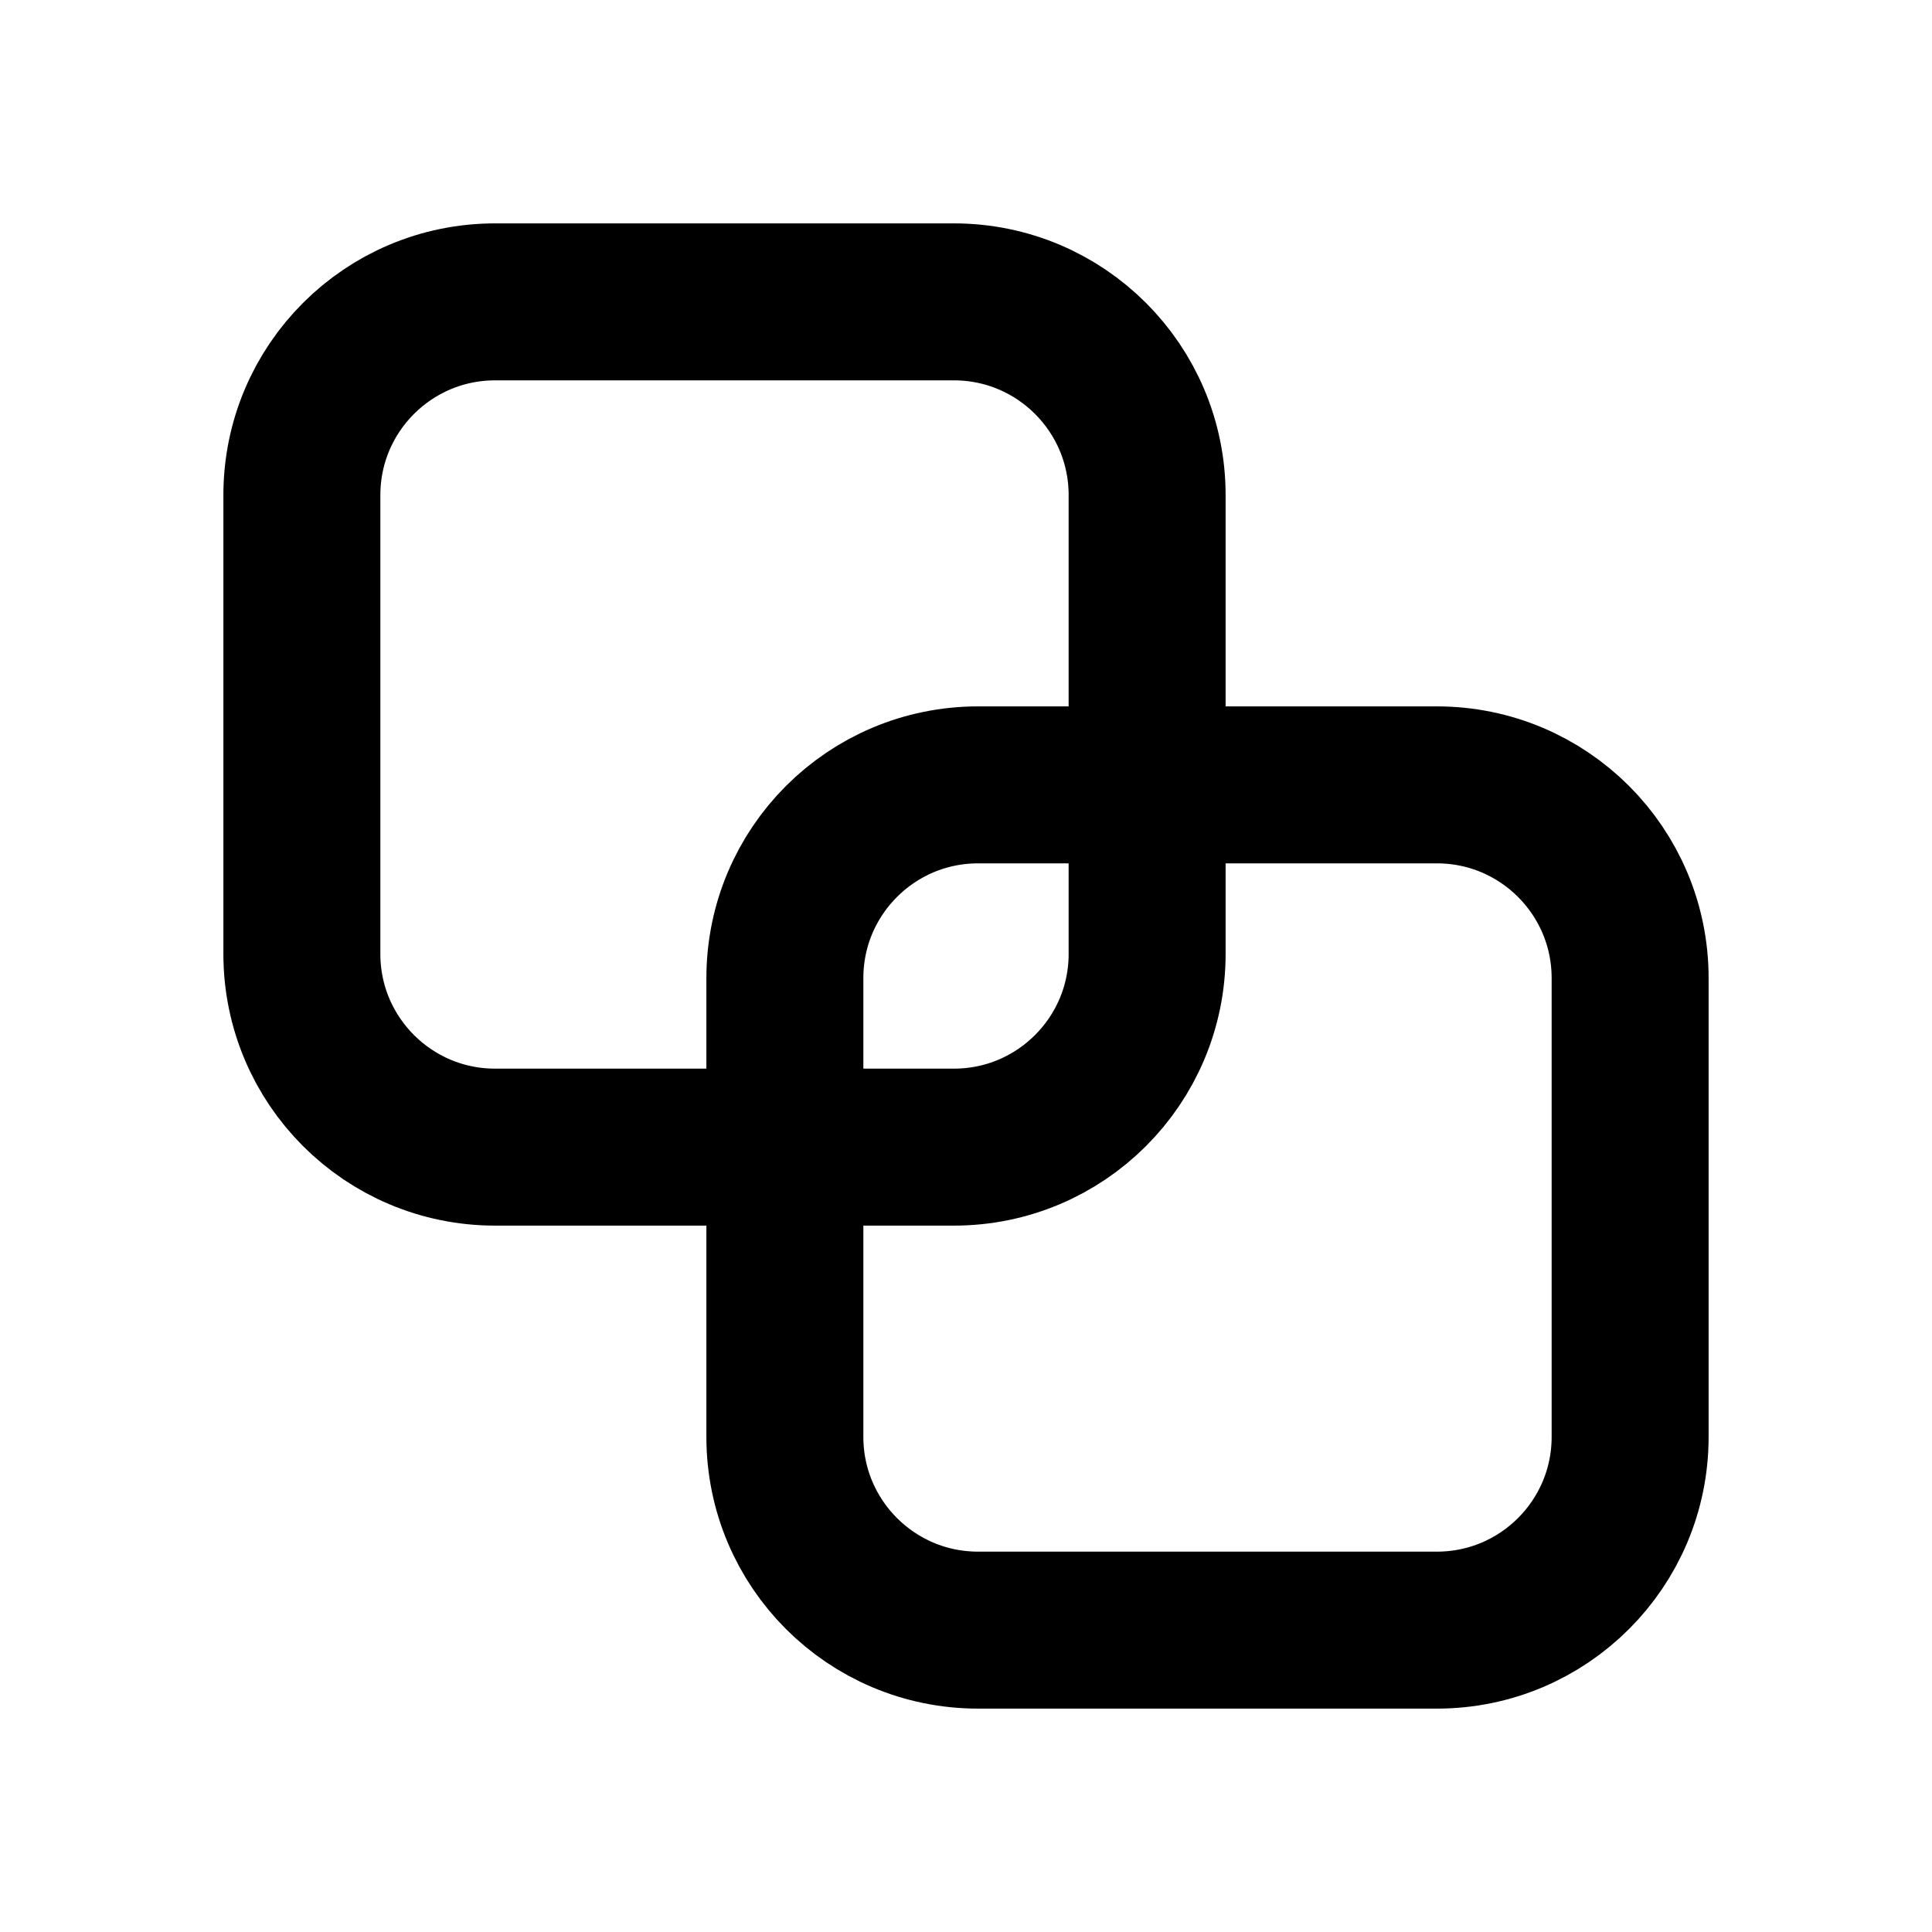
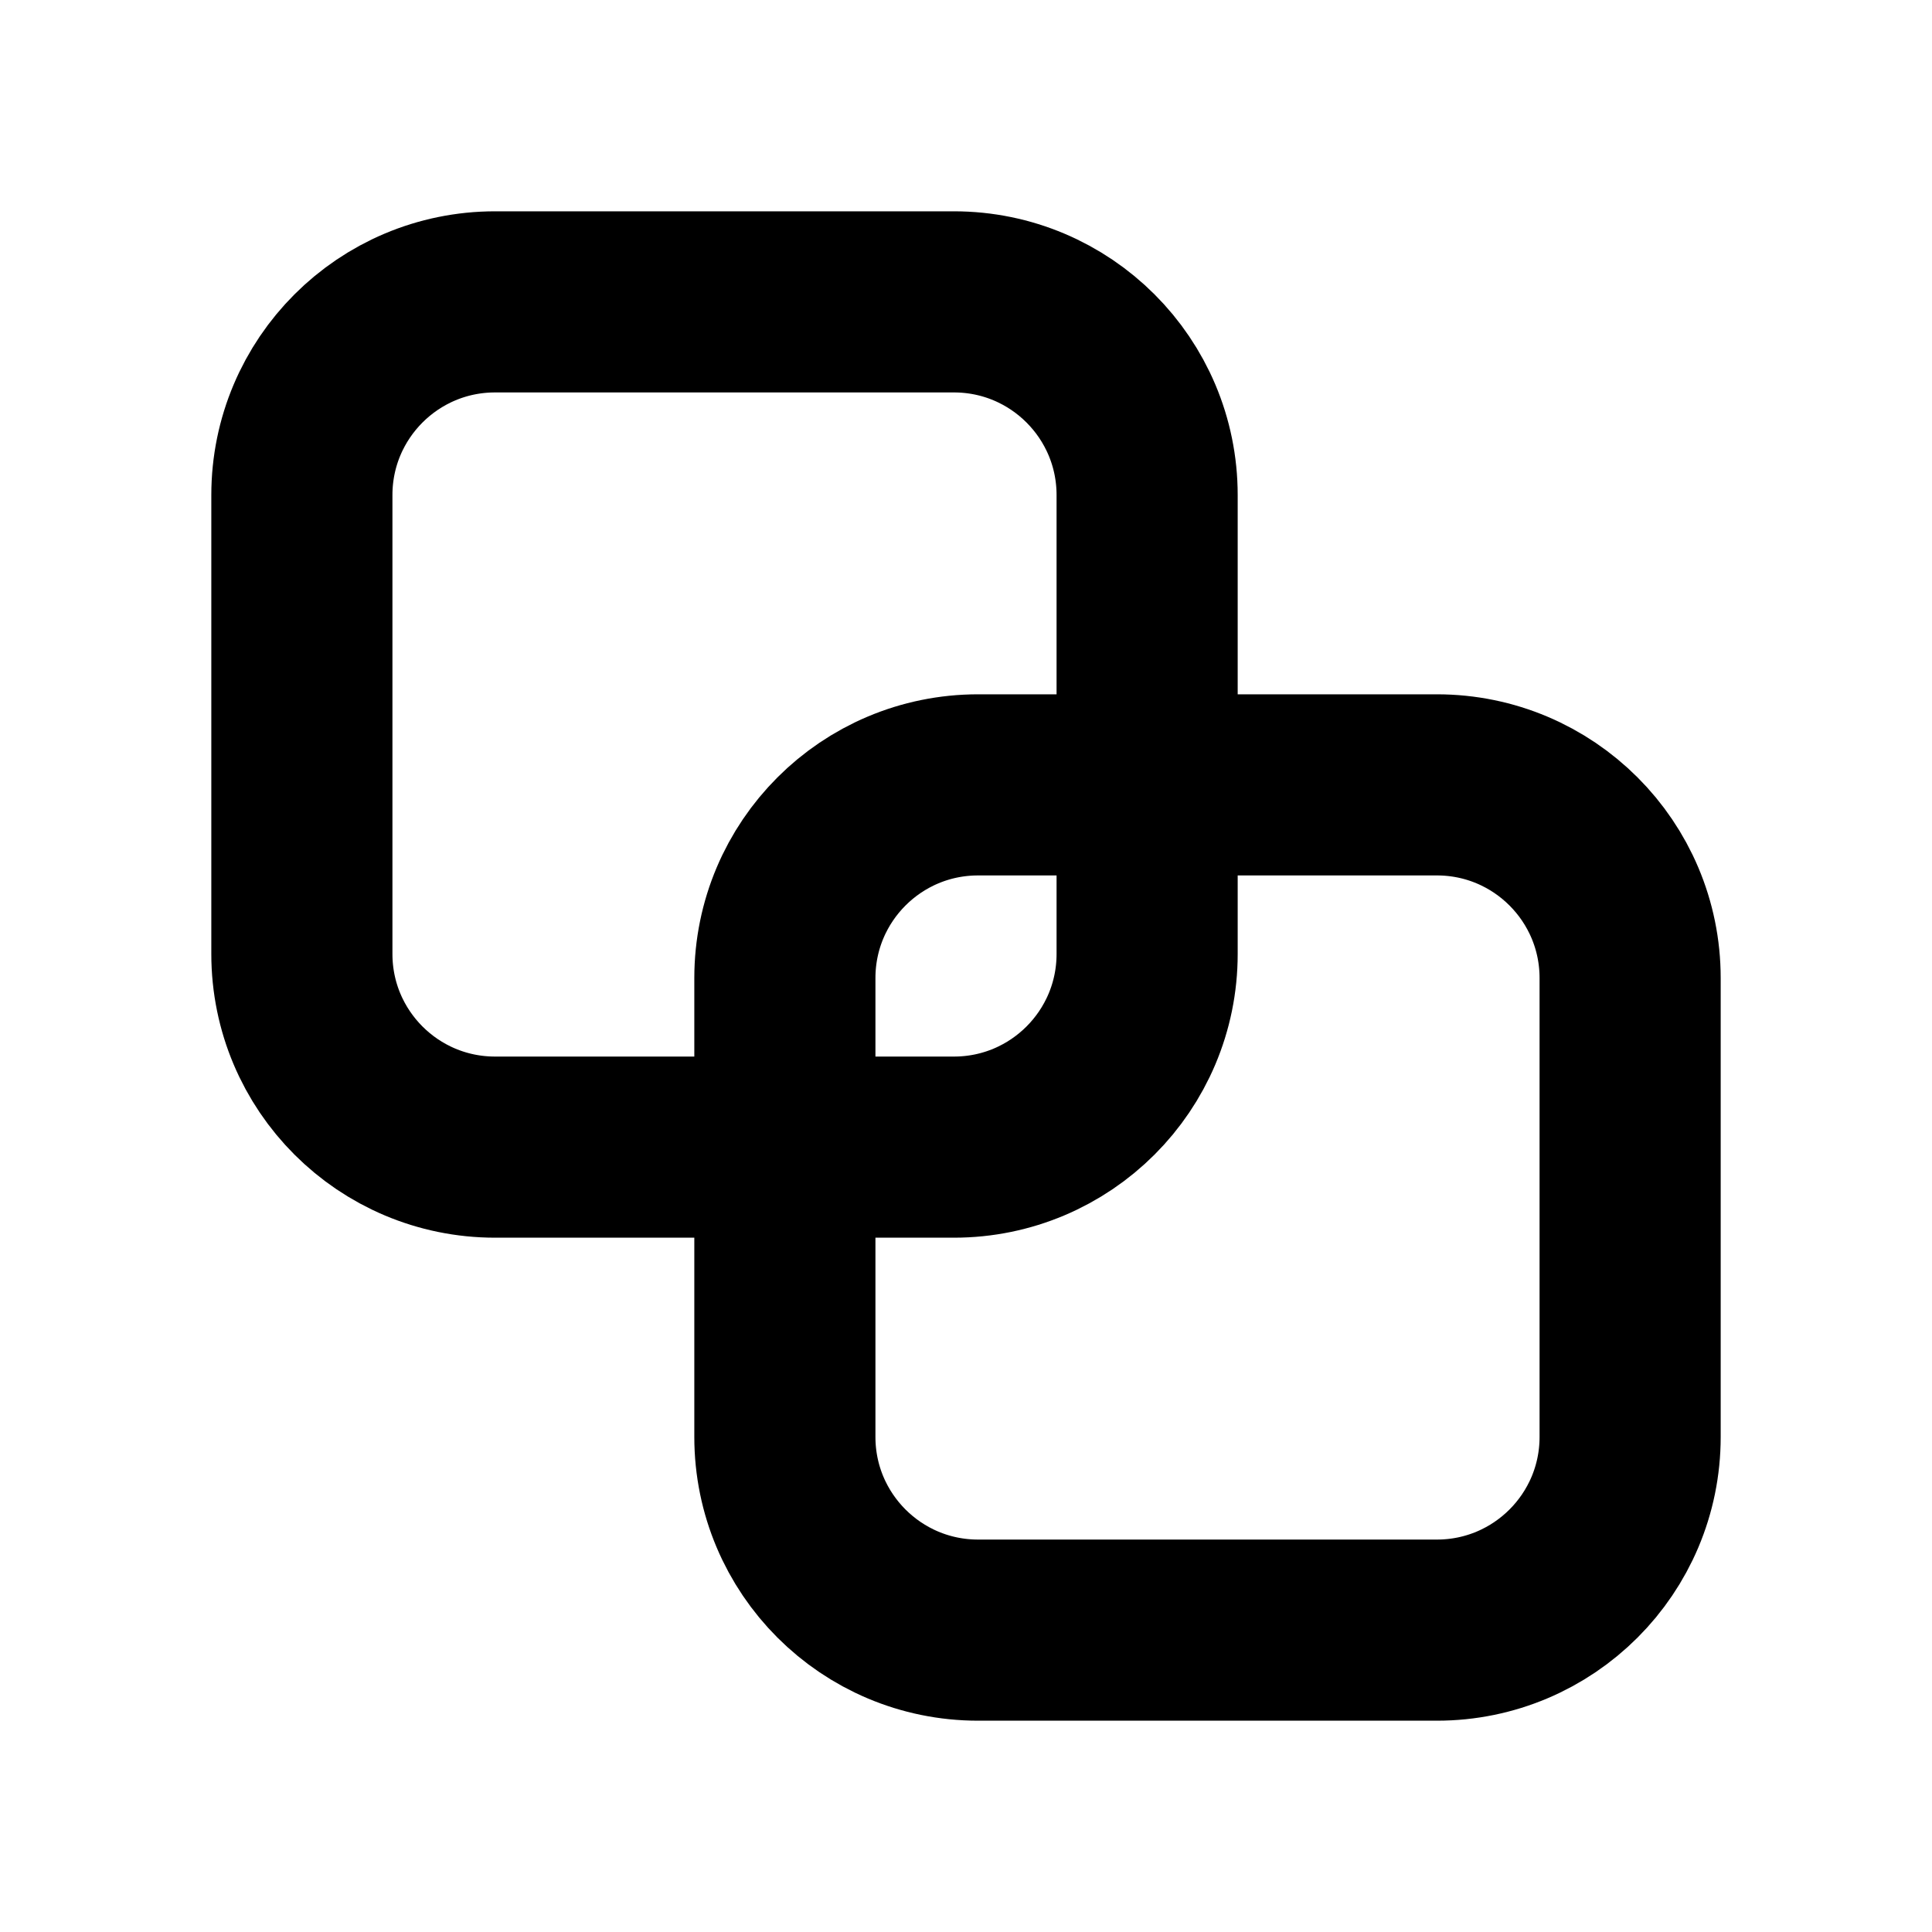
- <svg xmlns="http://www.w3.org/2000/svg" width="16" height="16" viewBox="0 0 16 16" fill="none" stroke="currentColor" stroke-width="1.3" stroke-linecap="round" stroke-linejoin="round">
-   <rect x="2.5" y="2.5" width="7" height="7" rx="1.6" />
-   <rect x="6.5" y="6.5" width="7" height="7" rx="1.6" />
+ <svg xmlns="http://www.w3.org/2000/svg" width="24" height="24" viewBox="0 0 24 24" fill="none" stroke="currentColor" stroke-width="2.25" stroke-linecap="round" stroke-linejoin="round">
+   <rect x="3.75" y="3.75" width="10.5" height="10.5" rx="2.4" />
+   <rect x="9.75" y="9.75" width="10.5" height="10.5" rx="2.4" />
</svg>
